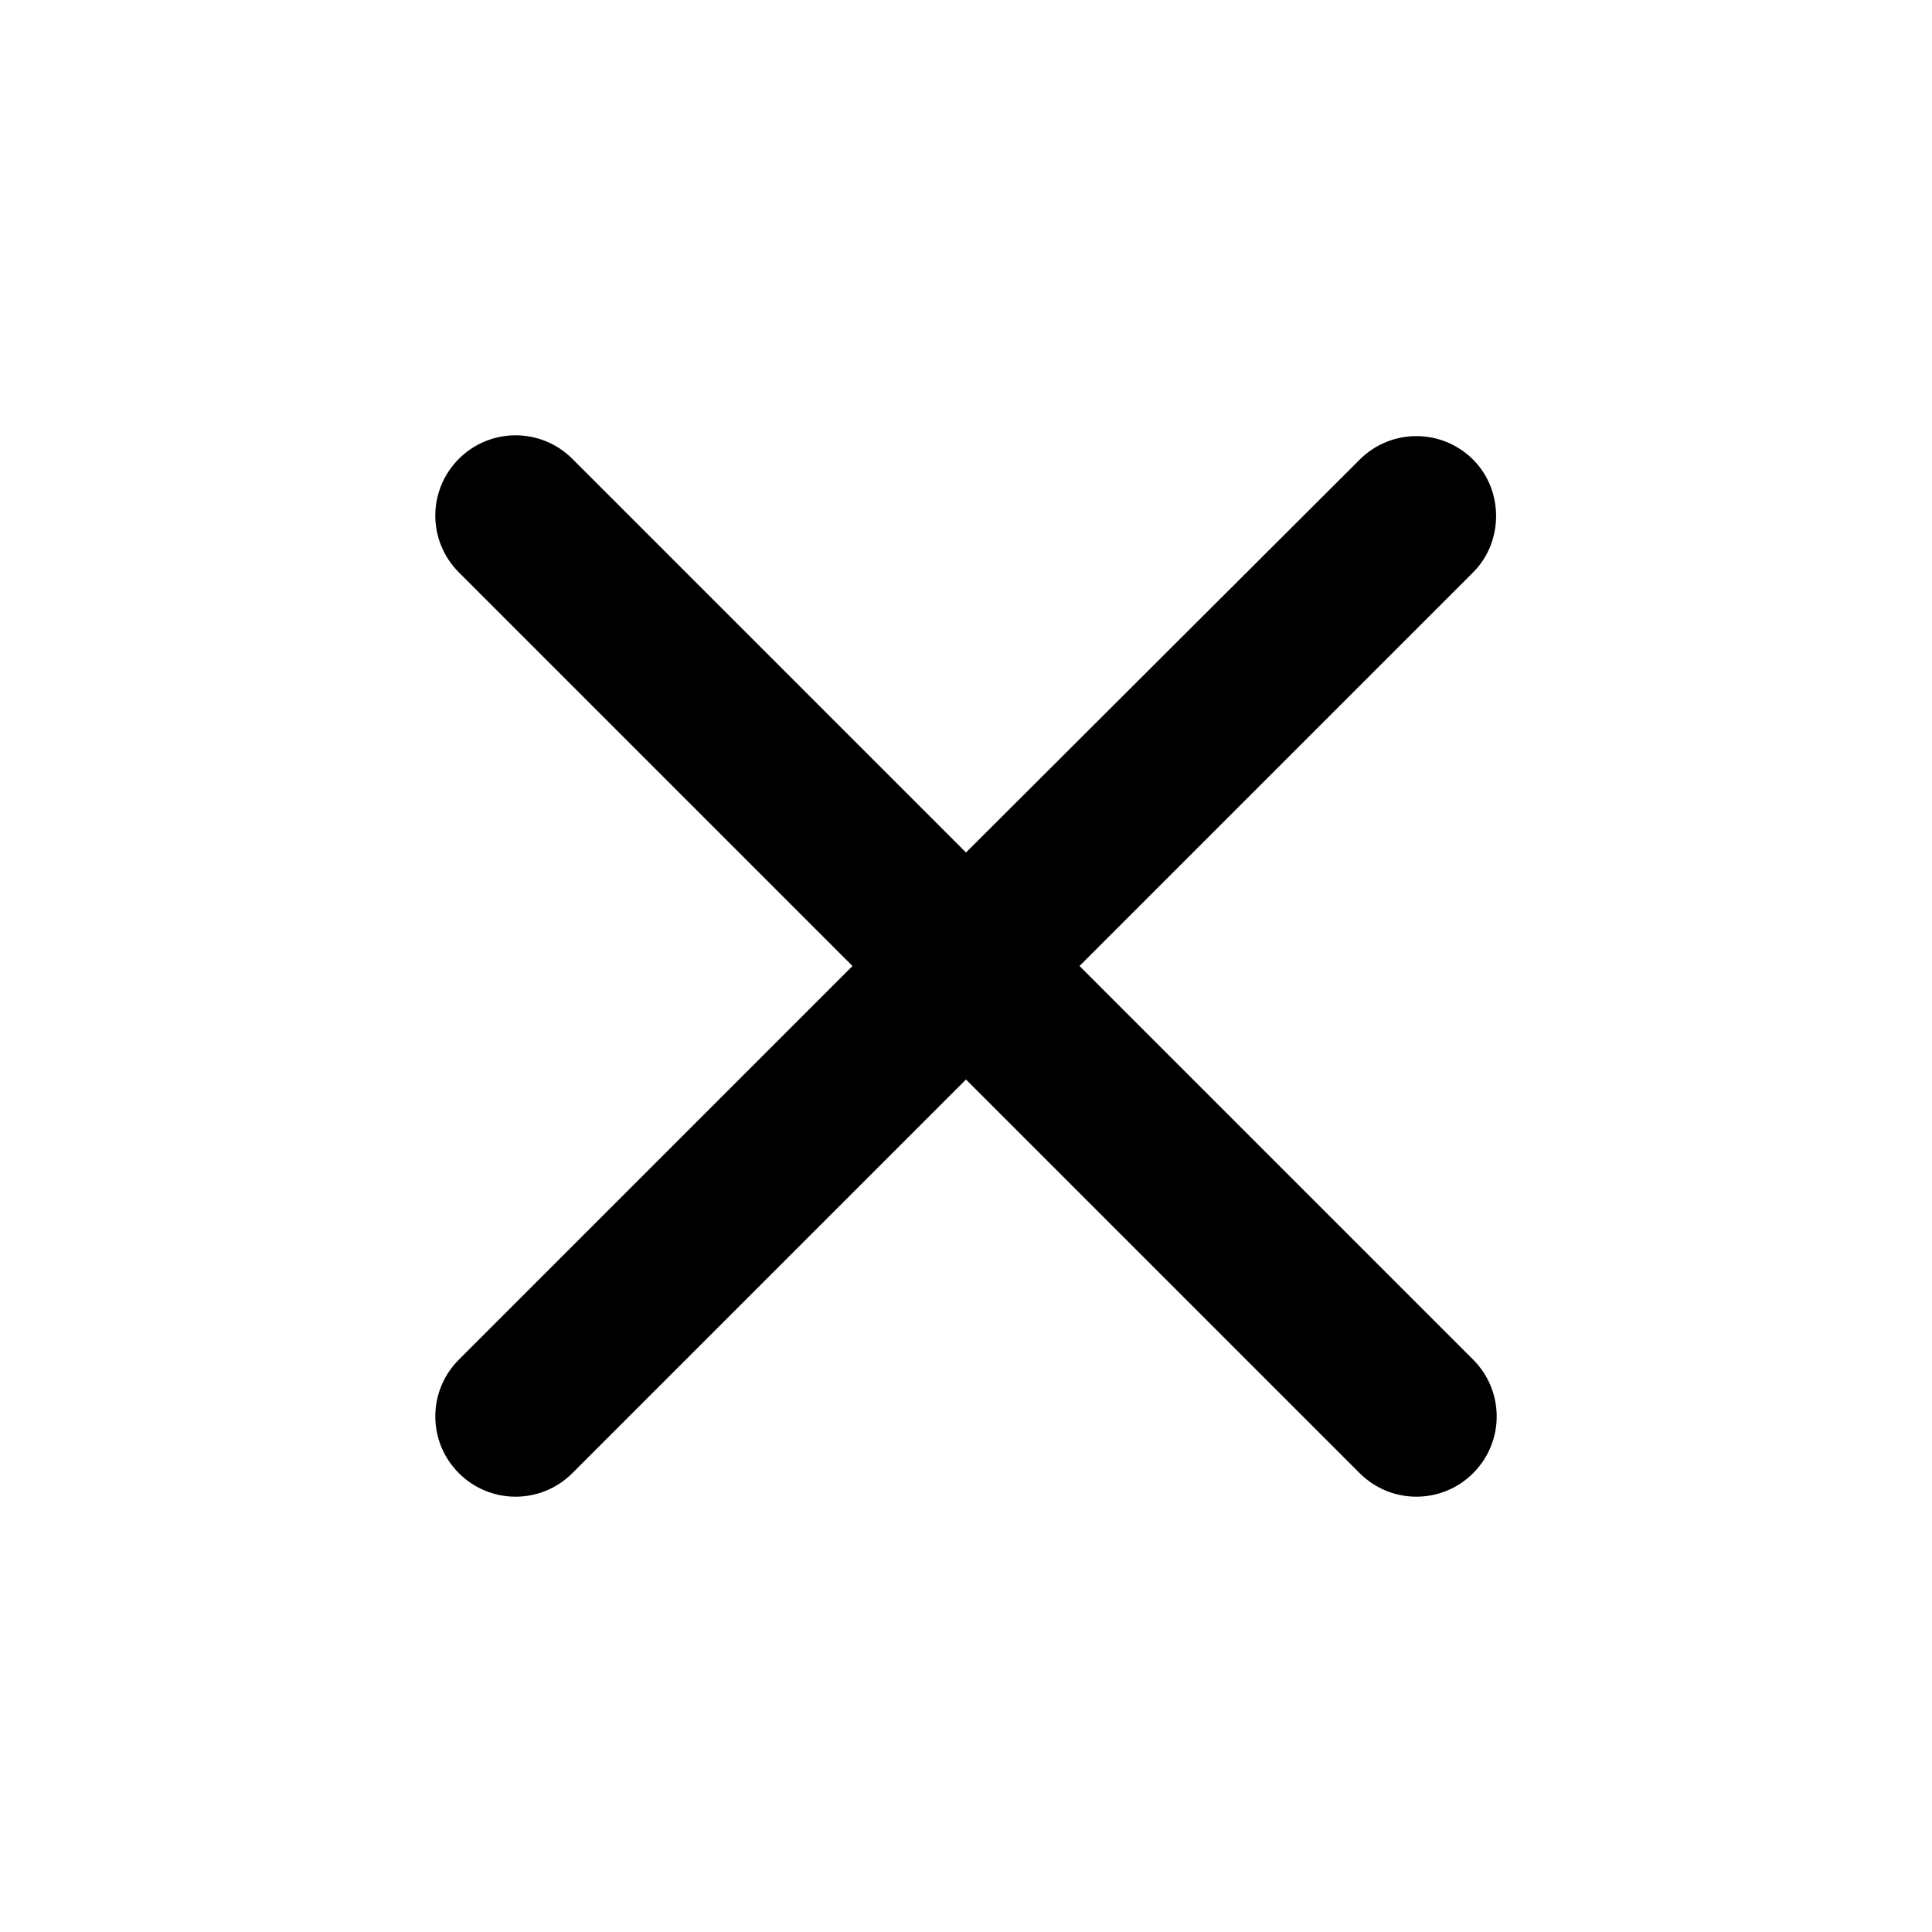
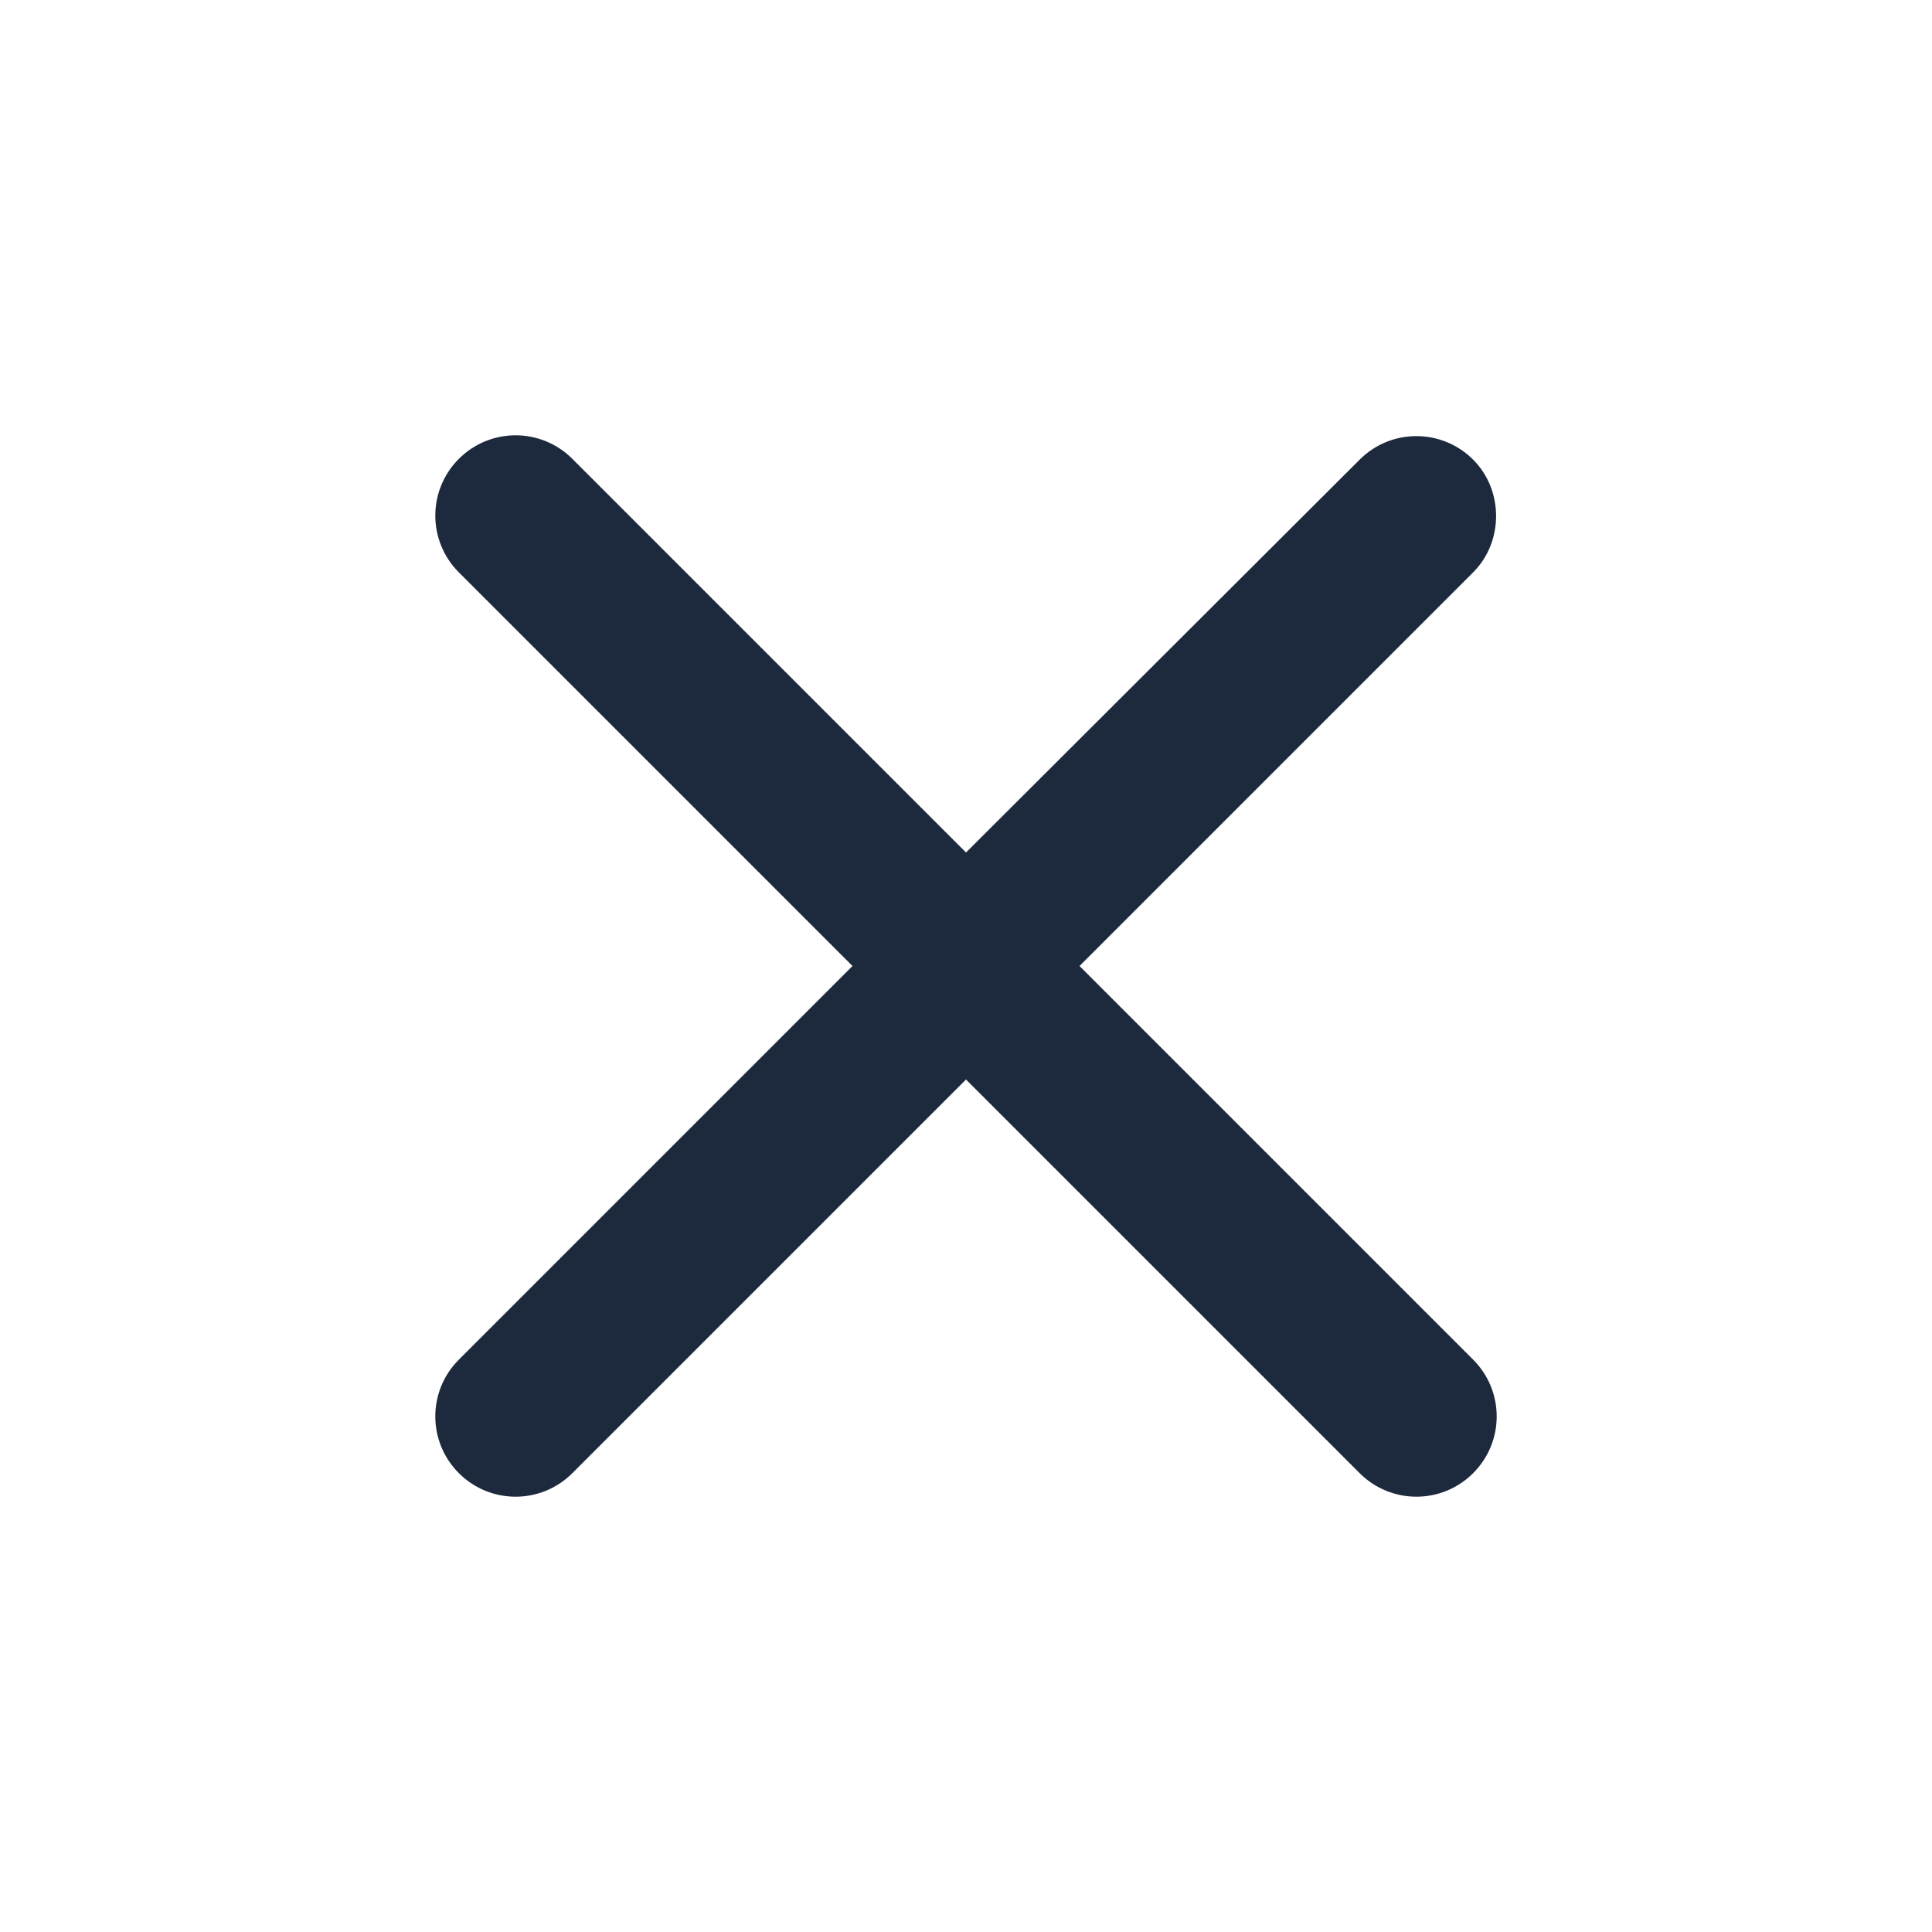
- <svg xmlns="http://www.w3.org/2000/svg" height="18px" viewBox="0 0 24 24" width="18px" fill="#000000">
+ <svg xmlns="http://www.w3.org/2000/svg" height="18px" viewBox="0 0 24 24" width="18px" fill="#1d293d">
  <path d="M0 0h24v24H0V0z" fill="none" />
  <path d="M18.3 5.71c-.39-.39-1.02-.39-1.41 0L12 10.59 7.11 5.7c-.39-.39-1.02-.39-1.41 0-.39.39-.39 1.02 0 1.41L10.59 12 5.7 16.89c-.39.39-.39 1.02 0 1.41.39.39 1.02.39 1.41 0L12 13.41l4.89 4.89c.39.39 1.02.39 1.41 0 .39-.39.39-1.02 0-1.41L13.41 12l4.89-4.89c.38-.38.38-1.02 0-1.4z" />
</svg>
